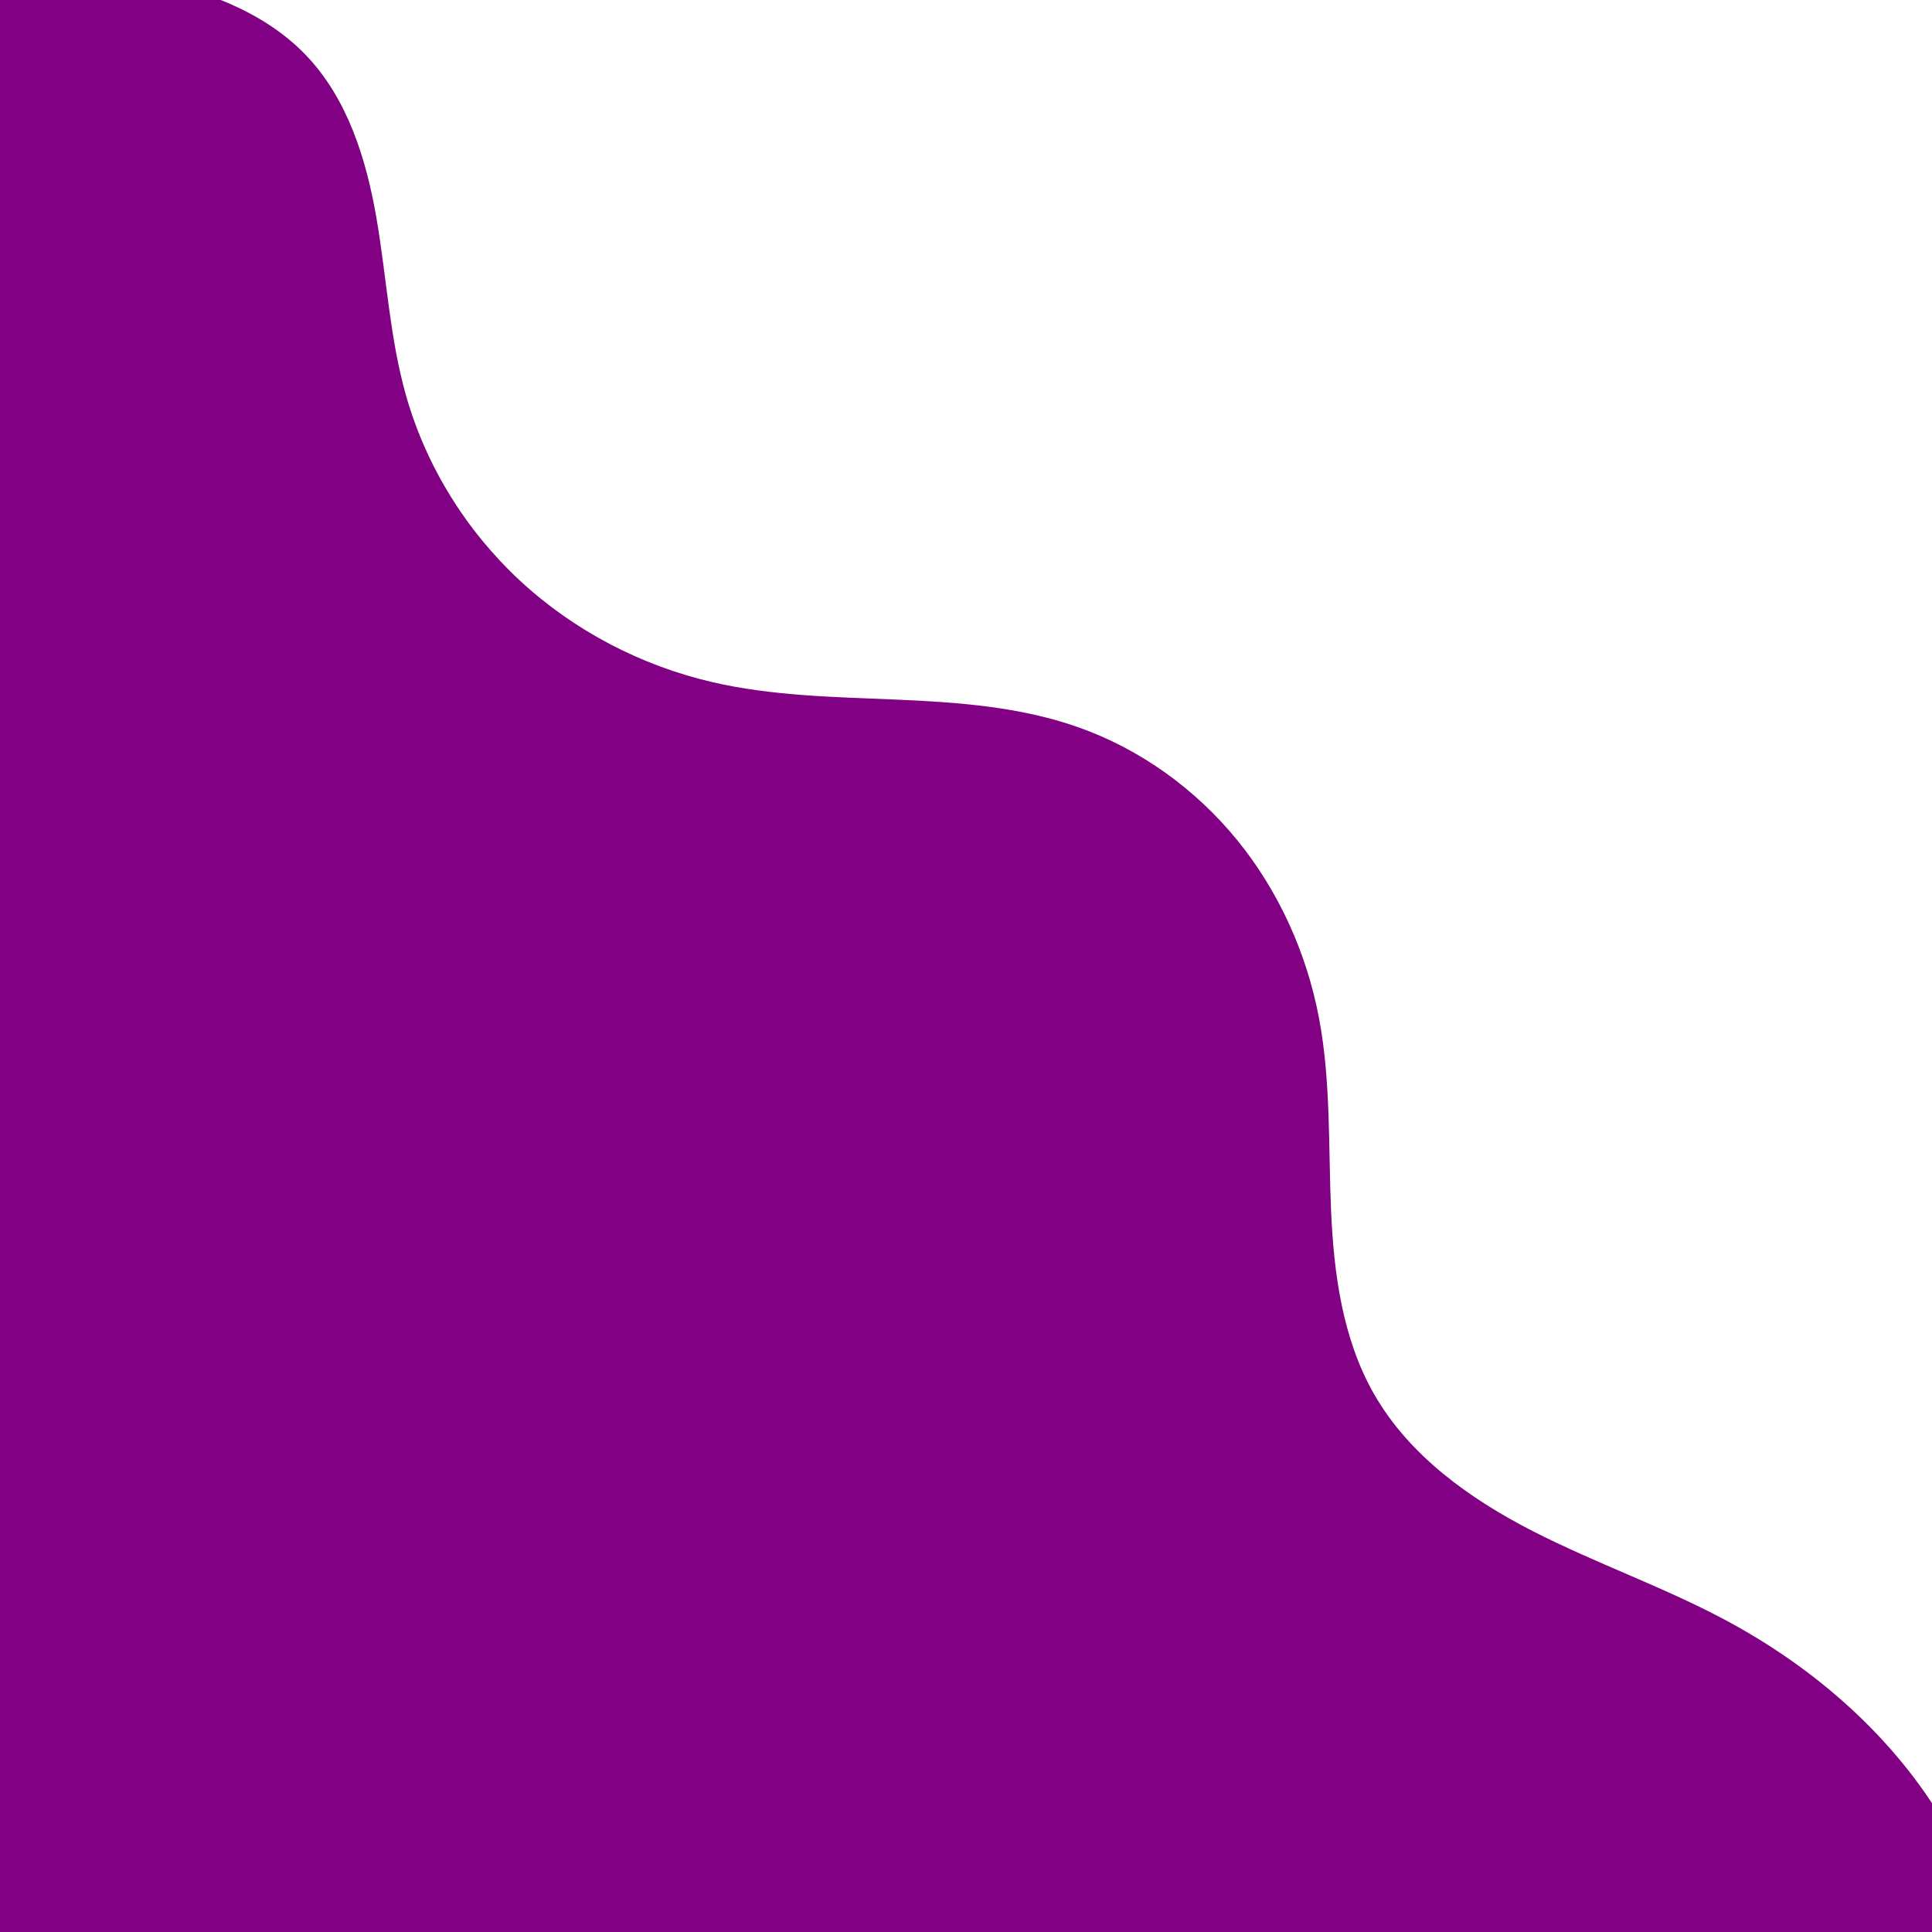
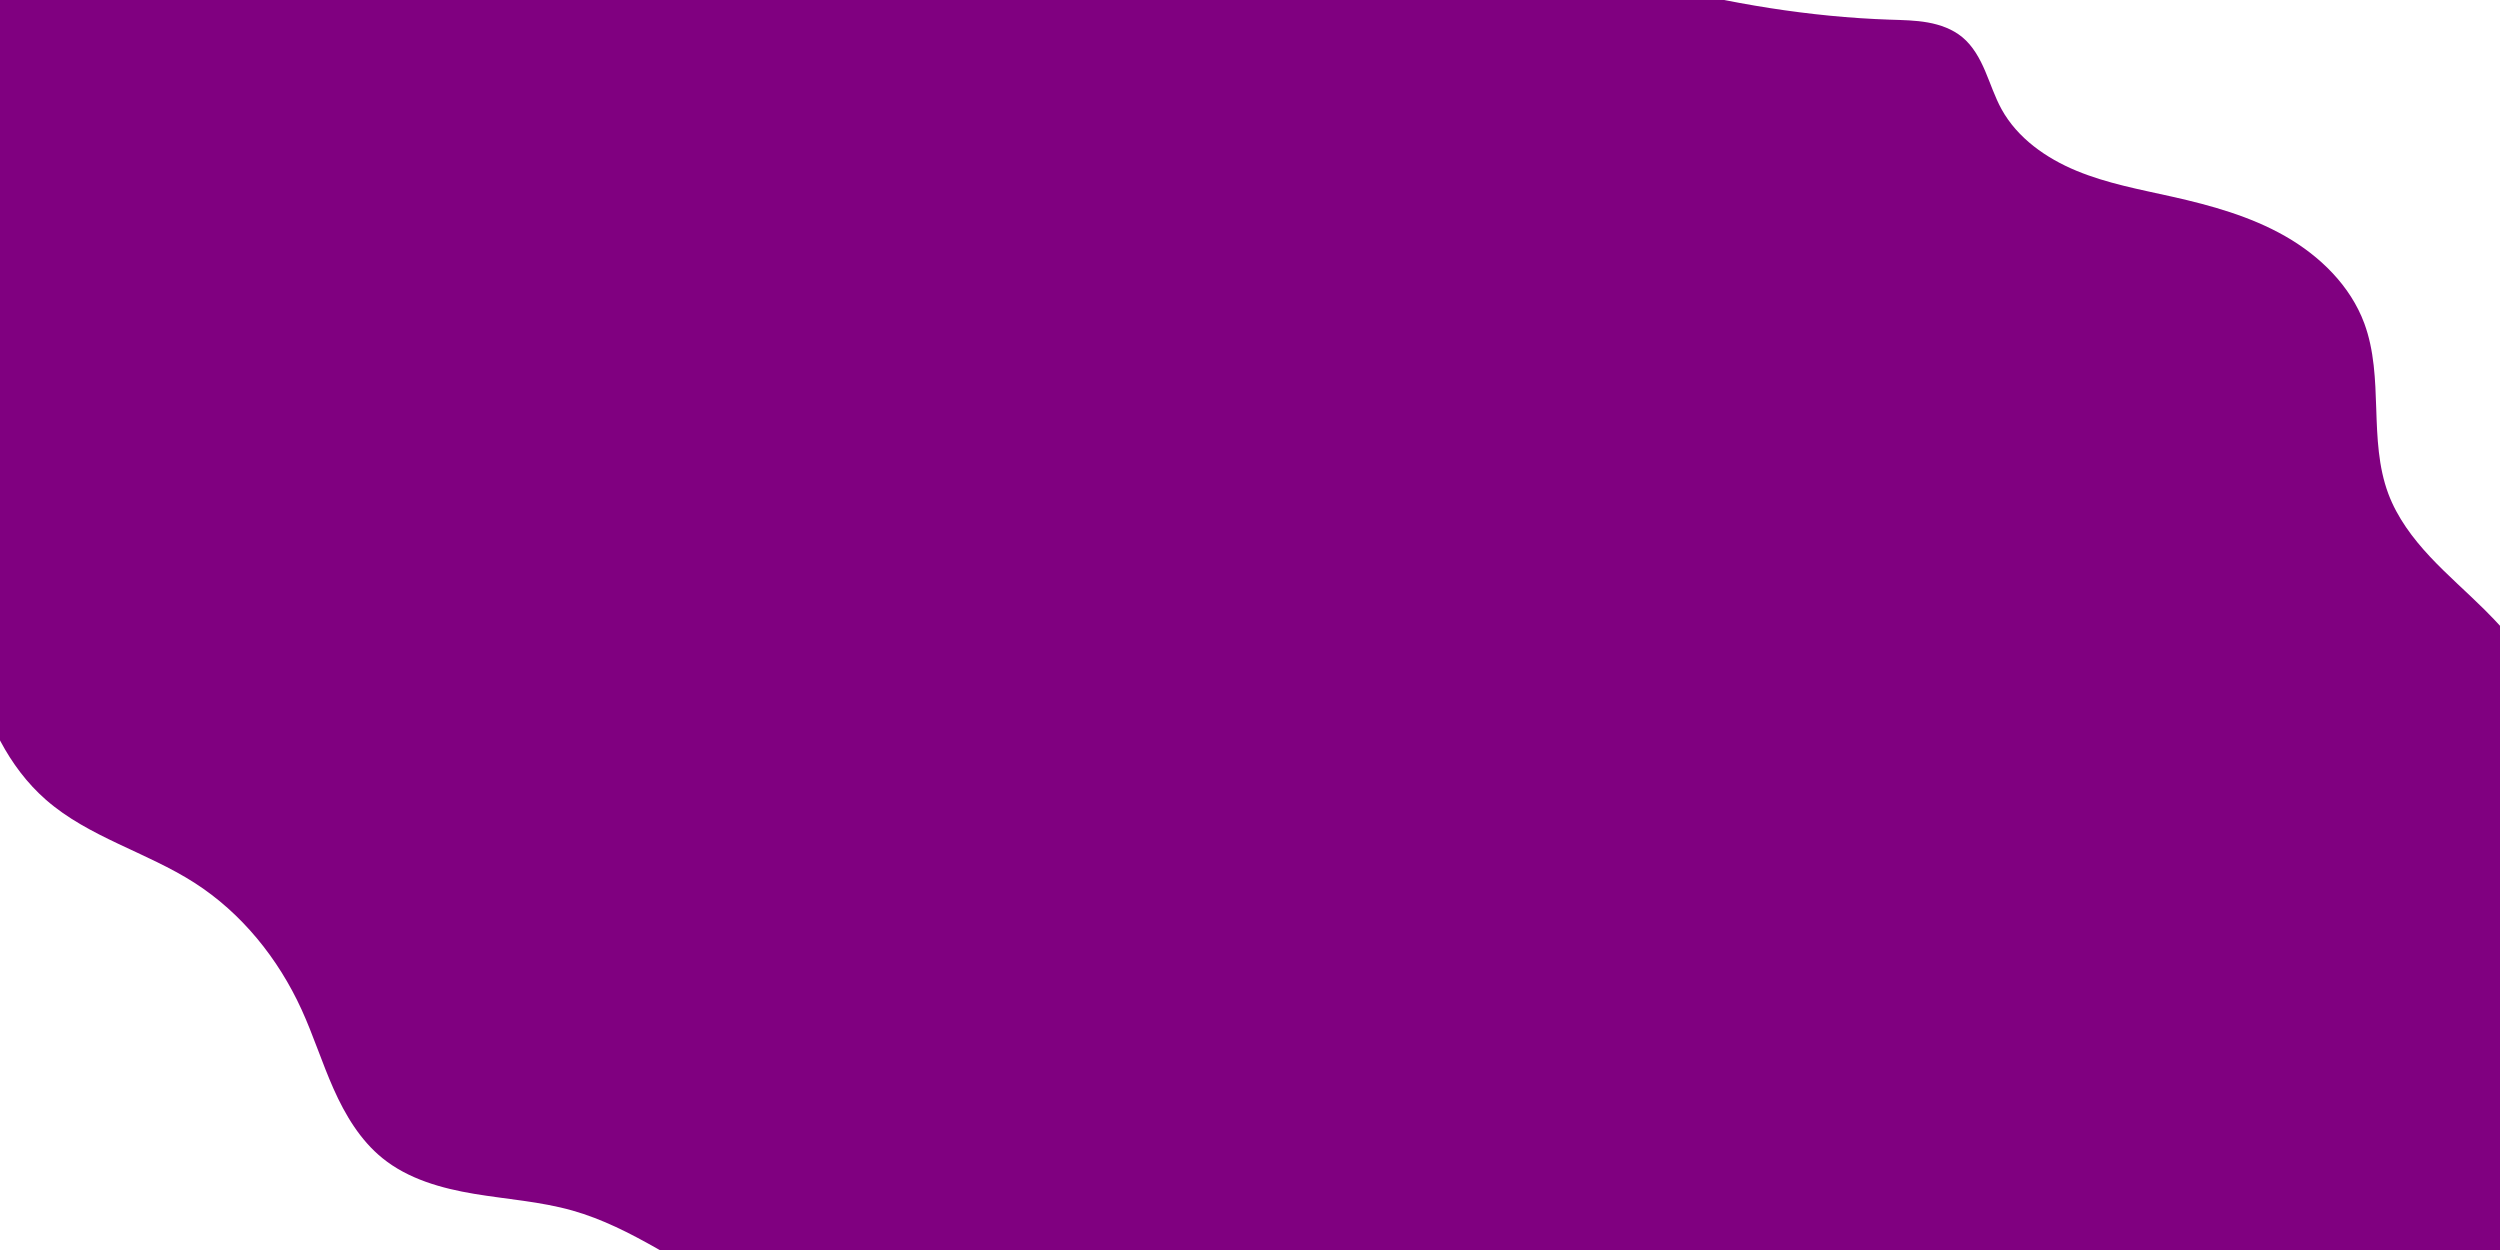
- <svg xmlns="http://www.w3.org/2000/svg" width="100mm" height="100mm" viewBox="0 0 100 100" version="1.1" id="svg1">
+ <svg xmlns="http://www.w3.org/2000/svg" width="200mm" height="100mm" viewBox="0 0 200 100" version="1.1" id="svg1">
  <defs id="defs1" />
-   <g id="layer1">
-     <path style="fill:#820083;fill-opacity:1;stroke-width:0.265" d="m -16.874,-16.095 c 2.089,2.5 4.135,5.047 6.479,7.308 2.345,2.261 5.017,4.244 8.058,5.412 3.033,1.164 6.313,1.478 9.494,2.135 3.182,0.657 6.43,1.749 8.677,4.095 2.155,2.248 3.126,5.377 3.654,8.446 0.527,3.069 0.684,6.212 1.538,9.207 1.04,3.643 3.116,6.978 5.895,9.553 2.779,2.575 6.249,4.388 9.94,5.244 3.11,0.721 6.329,0.771 9.518,0.906 3.189,0.135 6.422,0.368 9.432,1.431 3.216,1.135 6.083,3.208 8.235,5.854 2.152,2.646 3.592,5.852 4.226,9.203 0.615,3.252 0.481,6.59 0.621,9.896 0.14,3.306 0.589,6.702 2.235,9.573 1.821,3.177 4.94,5.408 8.199,7.078 3.259,1.67 6.742,2.879 9.972,4.604 4.65,2.483 8.771,6.087 11.422,10.643 3.474,5.97 4.226,13.096 4.673,19.989 4.225,65.178 -12.718,131.651 -48.134,186.531 -35.416,54.88 -89.189,97.797 -150.76,119.595 -61.57,21.798 -130.577,22.235 -192.223,0.651 -61.646,-21.584 -115.447,-65.14 -148.878,-121.251 -33.431,-56.111 -46.119,-124.384 -34.493,-188.656 11.626,-64.272 47.587,-123.941 99.348,-163.777 51.761,-39.835 118.886,-59.332 183.877,-52.838 64.991,6.495 127.115,39.048 168.994,89.17 z" id="path6" />
-   </g>
+   <path style="fill:#800080;stroke-width:0.265" d="m 151.211,1.573 c 1.008,0.034 2.022,0.047 3.015,0.225 0.993,0.178 1.976,0.531 2.754,1.173 0.853,0.704 1.404,1.706 1.838,2.723 0.434,1.017 0.775,2.078 1.308,3.046 1.274,2.311 3.564,3.919 6.003,4.927 2.439,1.008 5.057,1.488 7.632,2.065 3.129,0.701 6.263,1.571 9.049,3.159 2.786,1.589 5.223,3.972 6.335,6.98 0.799,2.163 0.88,4.515 0.954,6.819 0.074,2.305 0.16,4.657 0.969,6.816 0.711,1.896 1.95,3.553 3.334,5.032 1.383,1.479 2.921,2.805 4.358,4.233 8.089,8.038 12.764,19.433 12.539,30.835 -0.225,11.401 -5.376,22.642 -13.938,30.174 -6.921,6.088 -15.807,9.684 -24.906,11.158 -9.099,1.474 -18.43,0.915 -27.525,-0.587 -18.189,-3.004 -35.689,-9.739 -54.028,-11.62 C 80.144,107.628 68.855,108.124 59.086,103.488 54.603,101.36 50.575,98.197 45.8,96.845 43.242,96.12 40.565,95.946 37.942,95.508 35.32,95.07 32.657,94.324 30.592,92.649 28.82,91.213 27.613,89.192 26.686,87.108 25.758,85.023 25.072,82.837 24.124,80.762 22.259,76.683 19.334,73.044 15.558,70.623 11.726,68.167 7.096,66.979 3.671,63.98 0.662,61.346 -1.114,57.542 -2.077,53.66 -3.039,49.778 -3.265,45.759 -3.671,41.78 -4.421,34.429 -5.799,27.146 -6.343,19.777 -6.888,12.408 -6.567,4.839 -4.021,-2.098 -0.206,-12.492 8.485,-20.705 18.606,-25.195 c 10.121,-4.49 21.555,-5.482 32.553,-4.201 21.996,2.562 41.895,13.687 62.468,21.88 12.036,4.793 24.637,8.654 37.584,9.09 z" id="path1" />
</svg>
